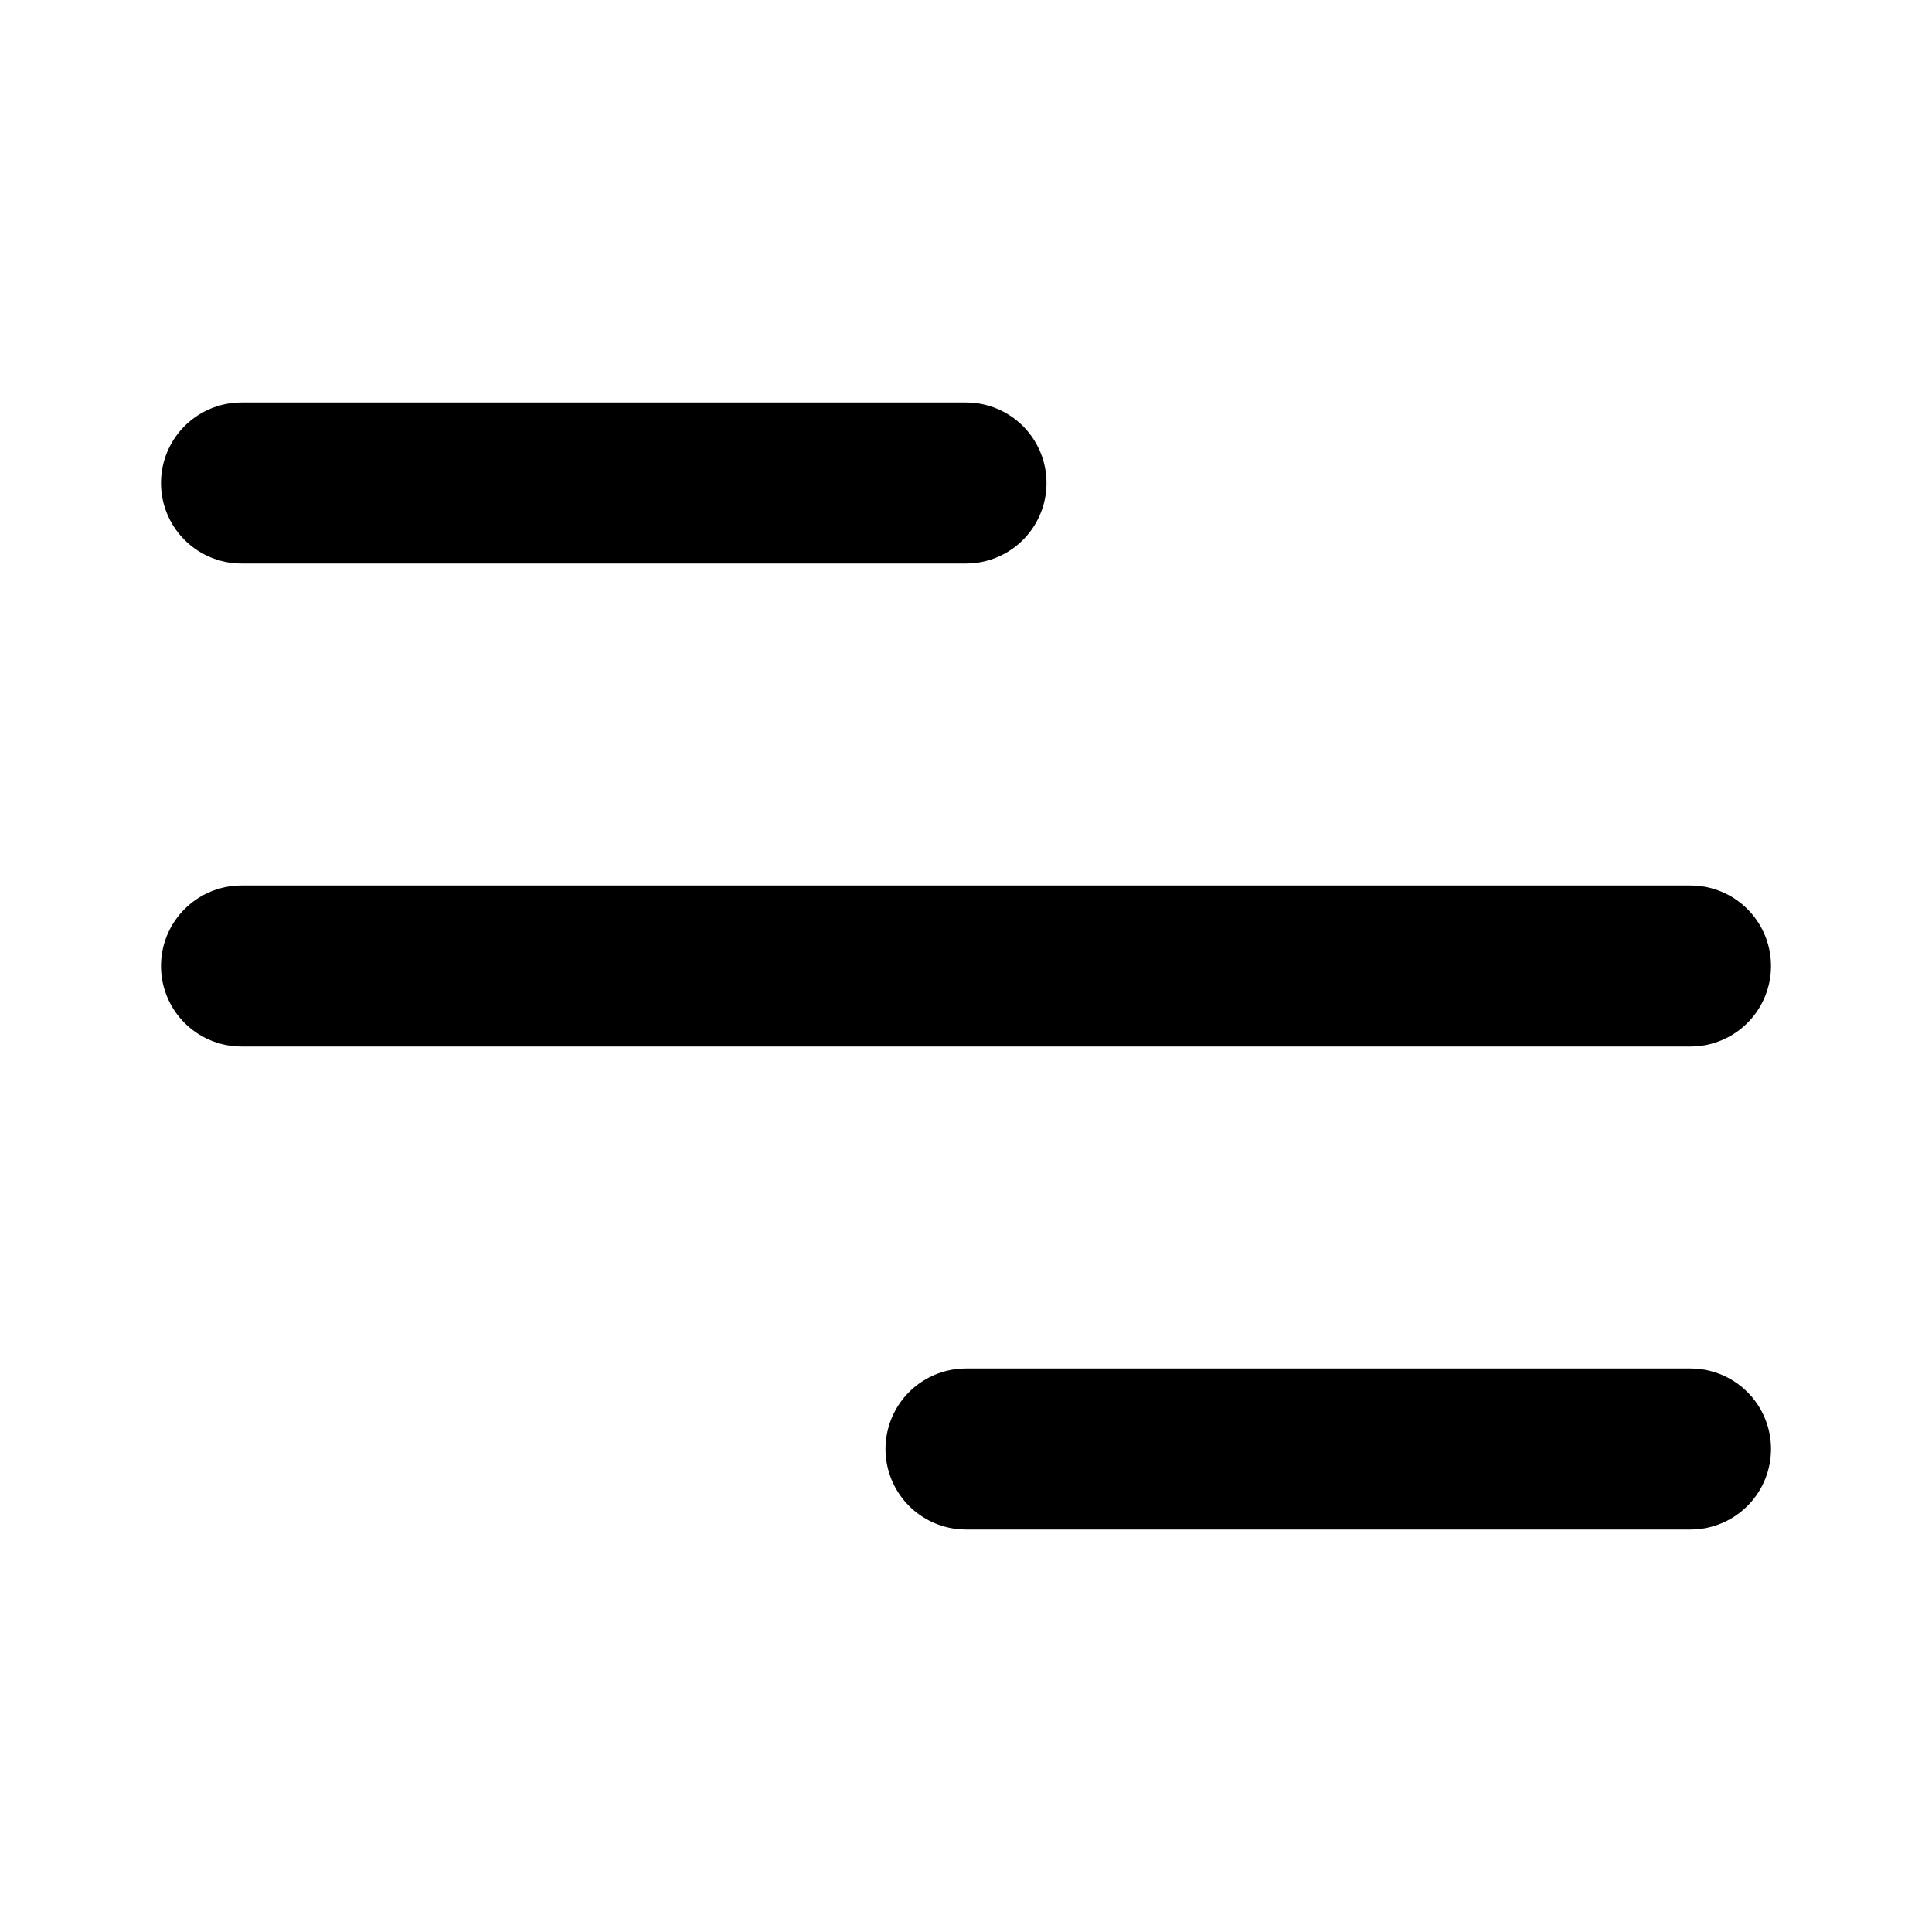
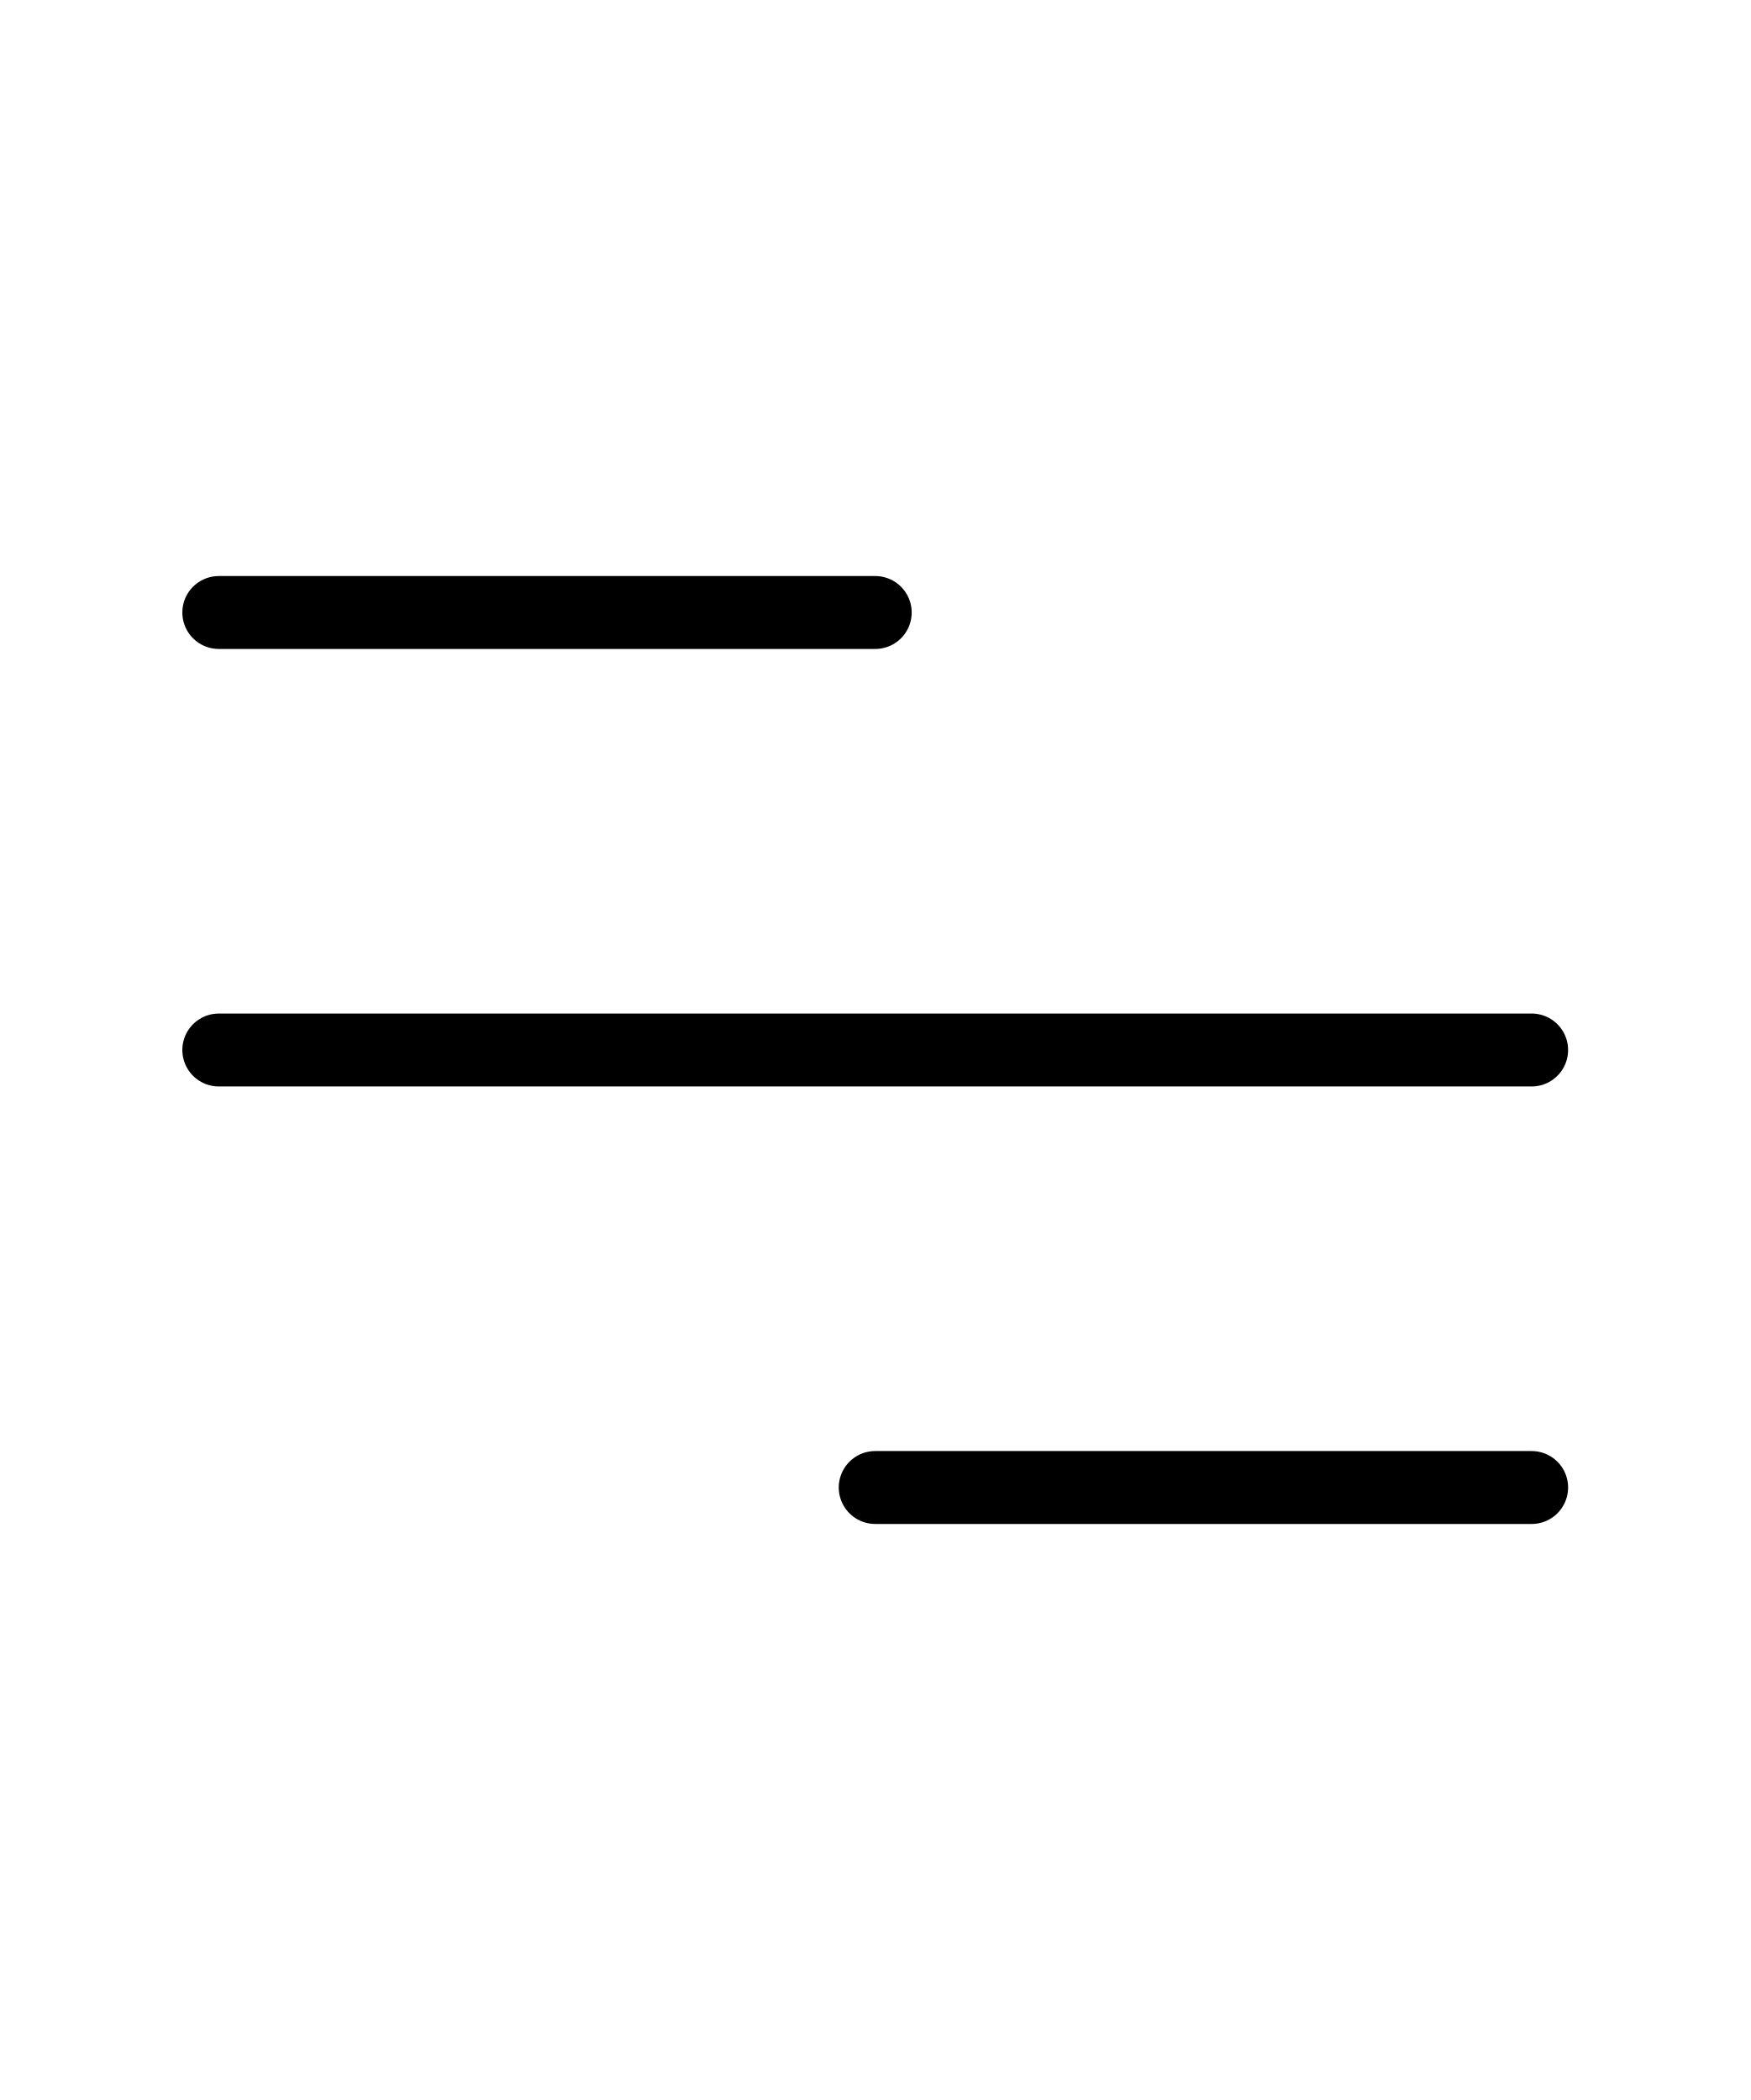
- <svg xmlns="http://www.w3.org/2000/svg" width="24" height="24" viewBox="0 0 24 24" fill="none" stroke="currentColor" stroke-width="2" stroke-linecap="round" stroke-linejoin="round" class="feather feather-menu">
+ <svg xmlns="http://www.w3.org/2000/svg" width="25" height="30" viewBox="0 0 24 24" fill="none" stroke="currentColor" stroke-width="1" stroke-linecap="round" stroke-linejoin="round" class="feather feather-menu">
  <line x1="3" y1="12" x2="21" y2="12" />
  <line x1="3" y1="6" x2="12" y2="6" />
  <line x1="12" y1="18" x2="21" y2="18" />
</svg>
